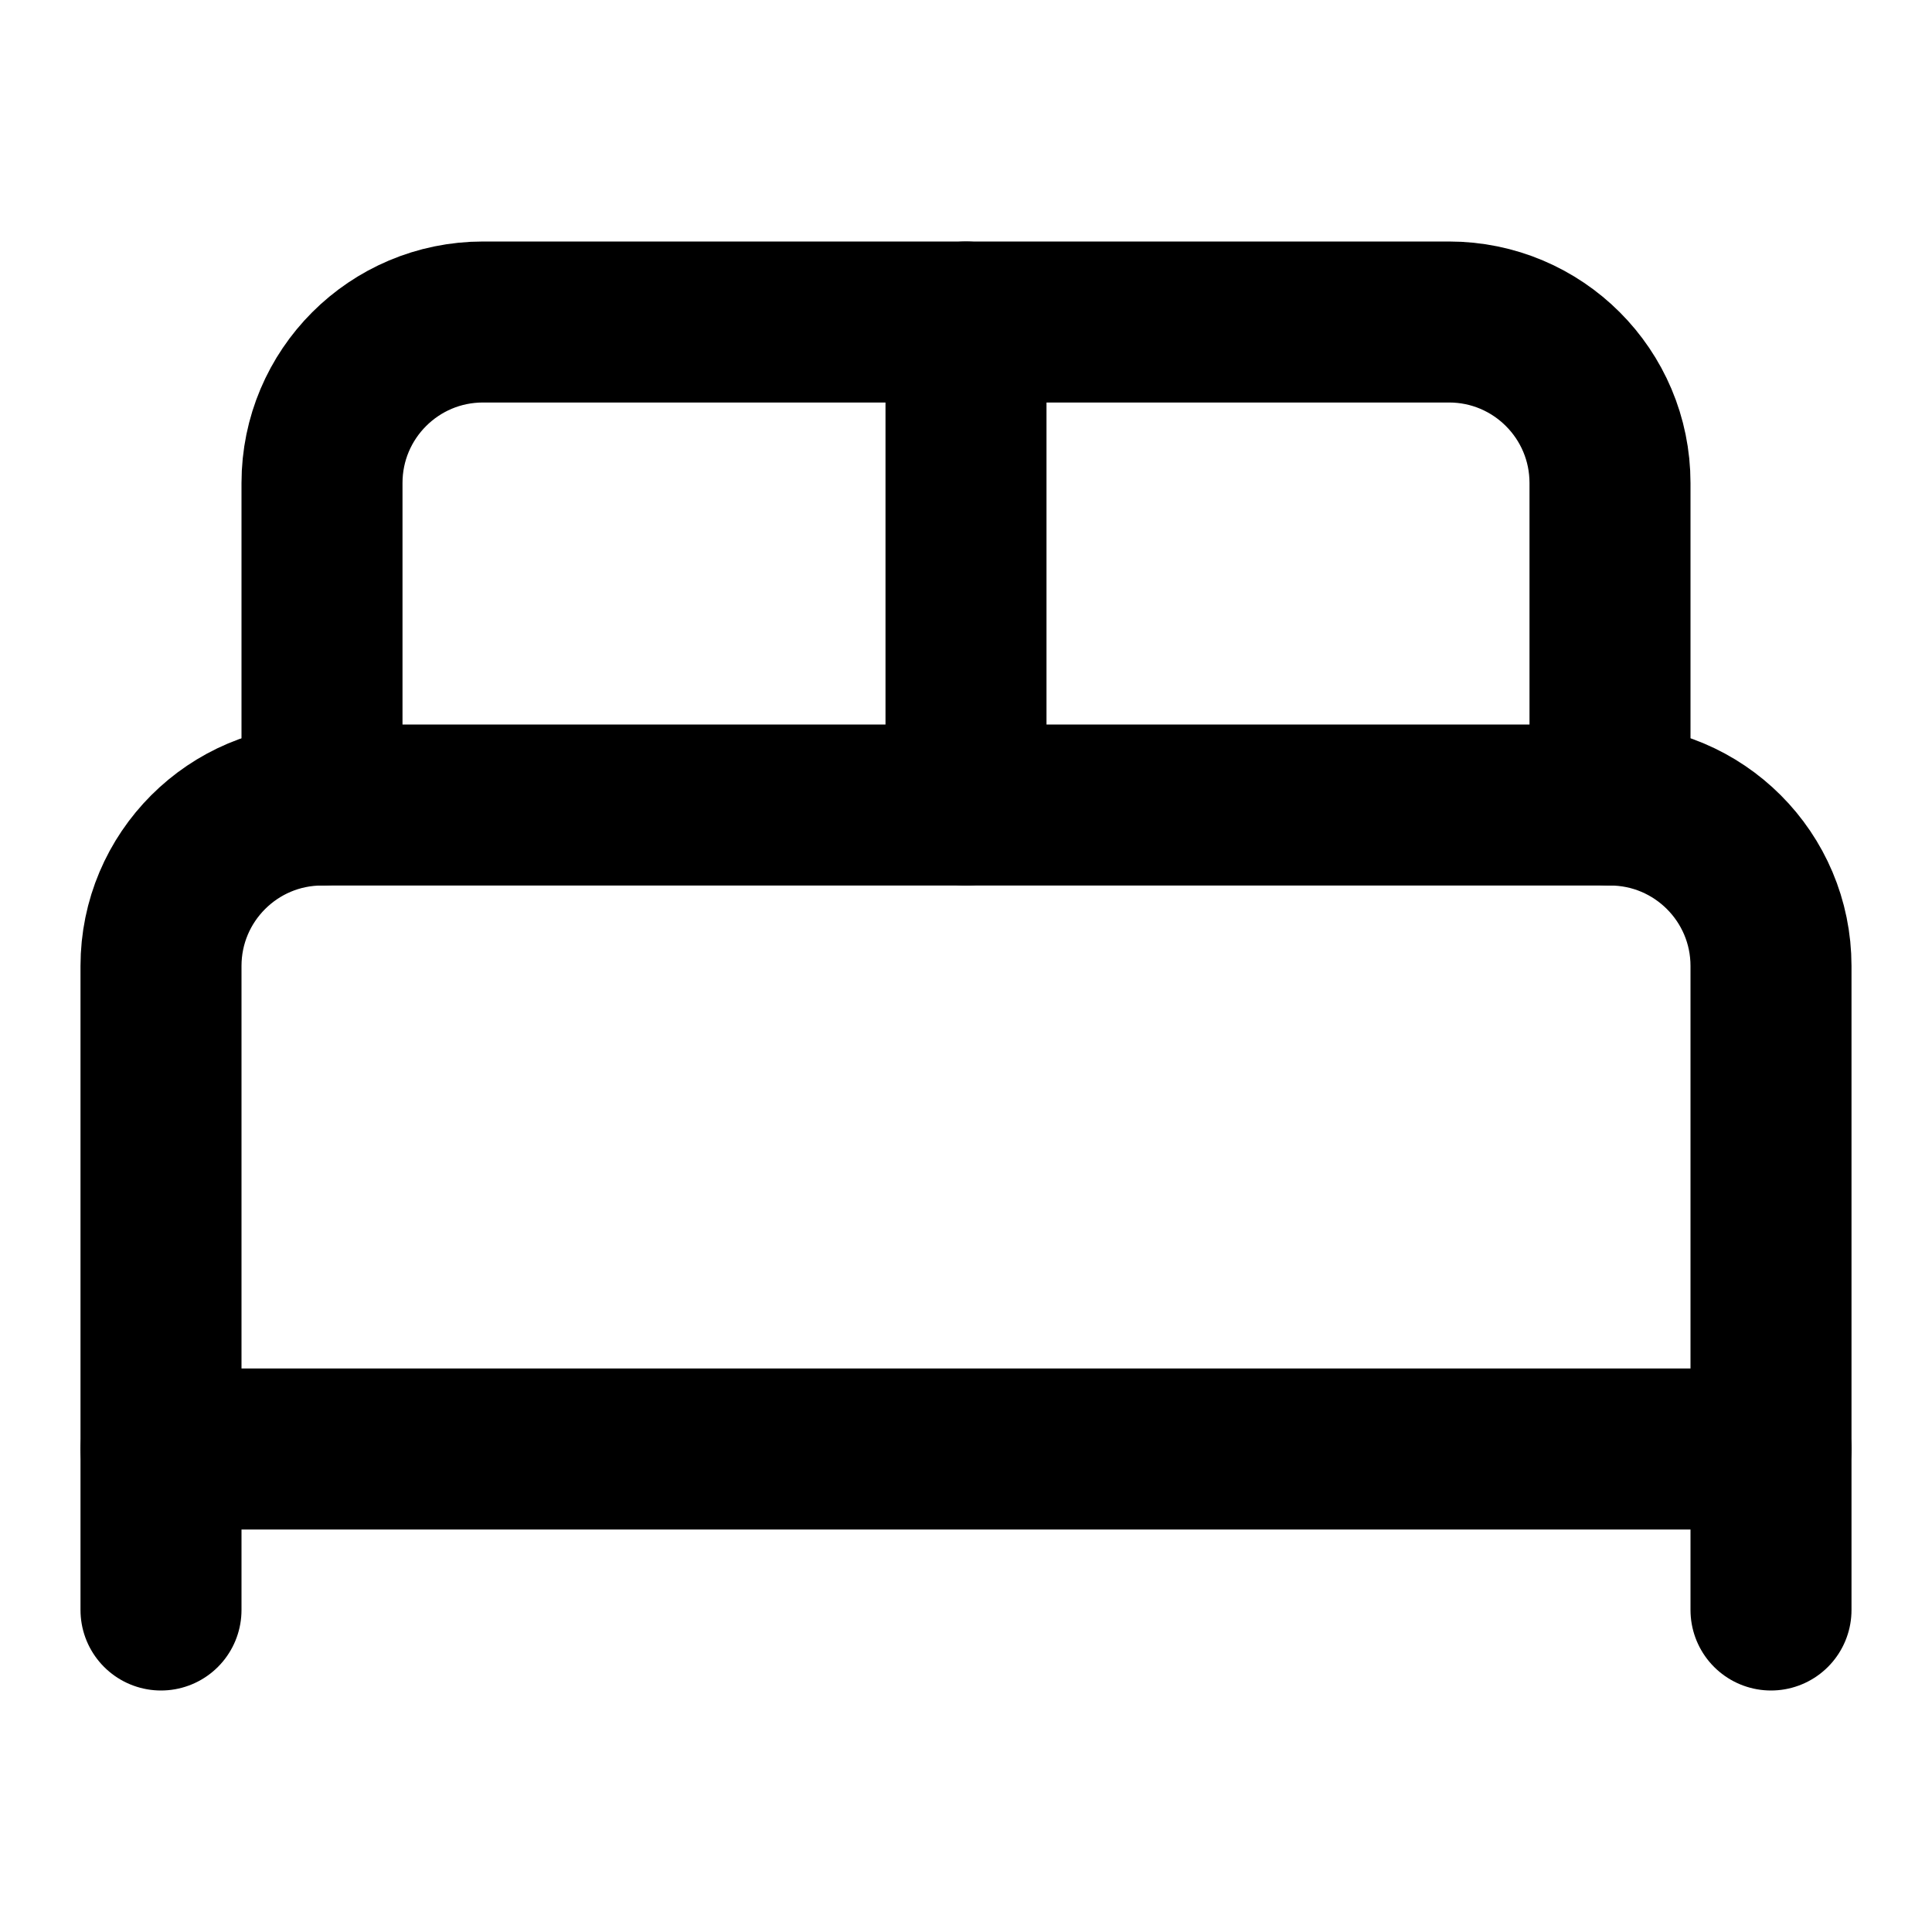
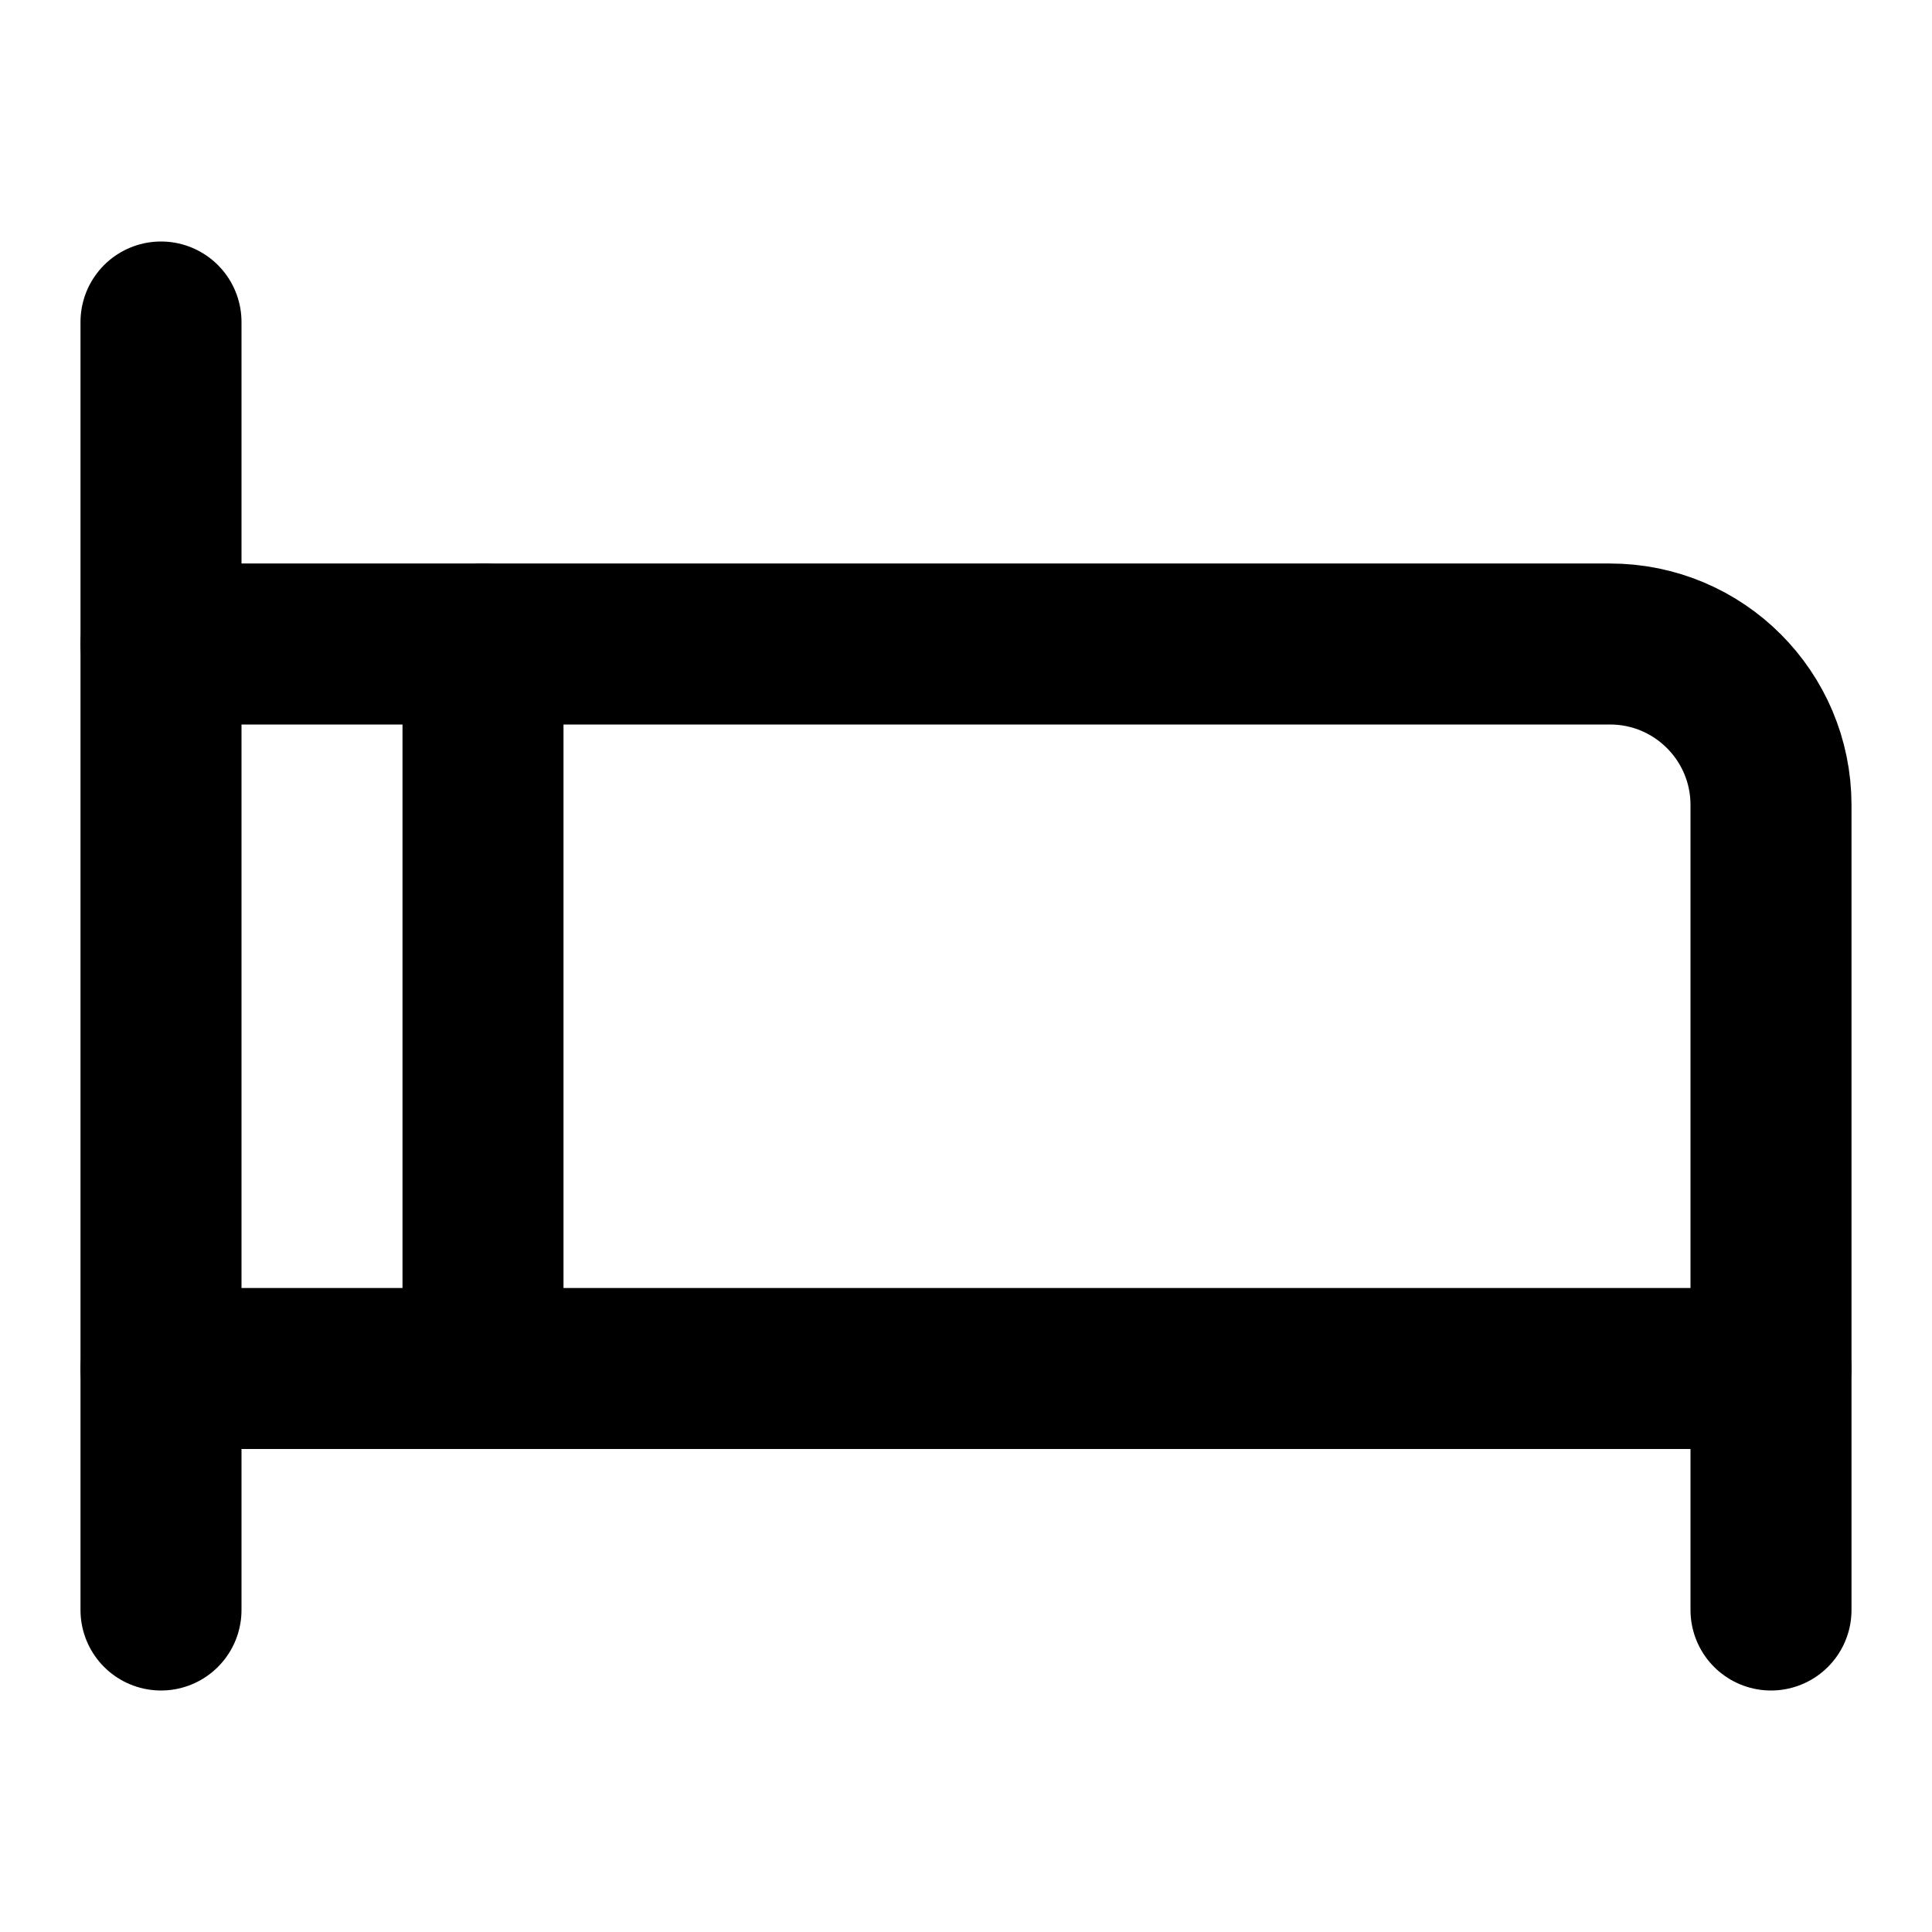
<svg xmlns="http://www.w3.org/2000/svg" width="24" height="24" viewBox="0 0 24 24" fill="none" stroke="currentColor" stroke-width="2" stroke-linecap="round" stroke-linejoin="round">
-   <path d="M2 20v-8a2 2 0 0 1 2-2h16a2 2 0 0 1 2 2v8" />
-   <path d="M4 10V6a2 2 0 0 1 2-2h12a2 2 0 0 1 2 2v4" />
-   <path d="M12 4v6" />
-   <path d="M2 18h20" />
+   <path d="M2 4v16" />
+   <path d="M2 8h18a2 2 0 0 1 2 2v10" />
+   <path d="M2 17h20" />
+   <path d="M6 8v9" />
</svg>
